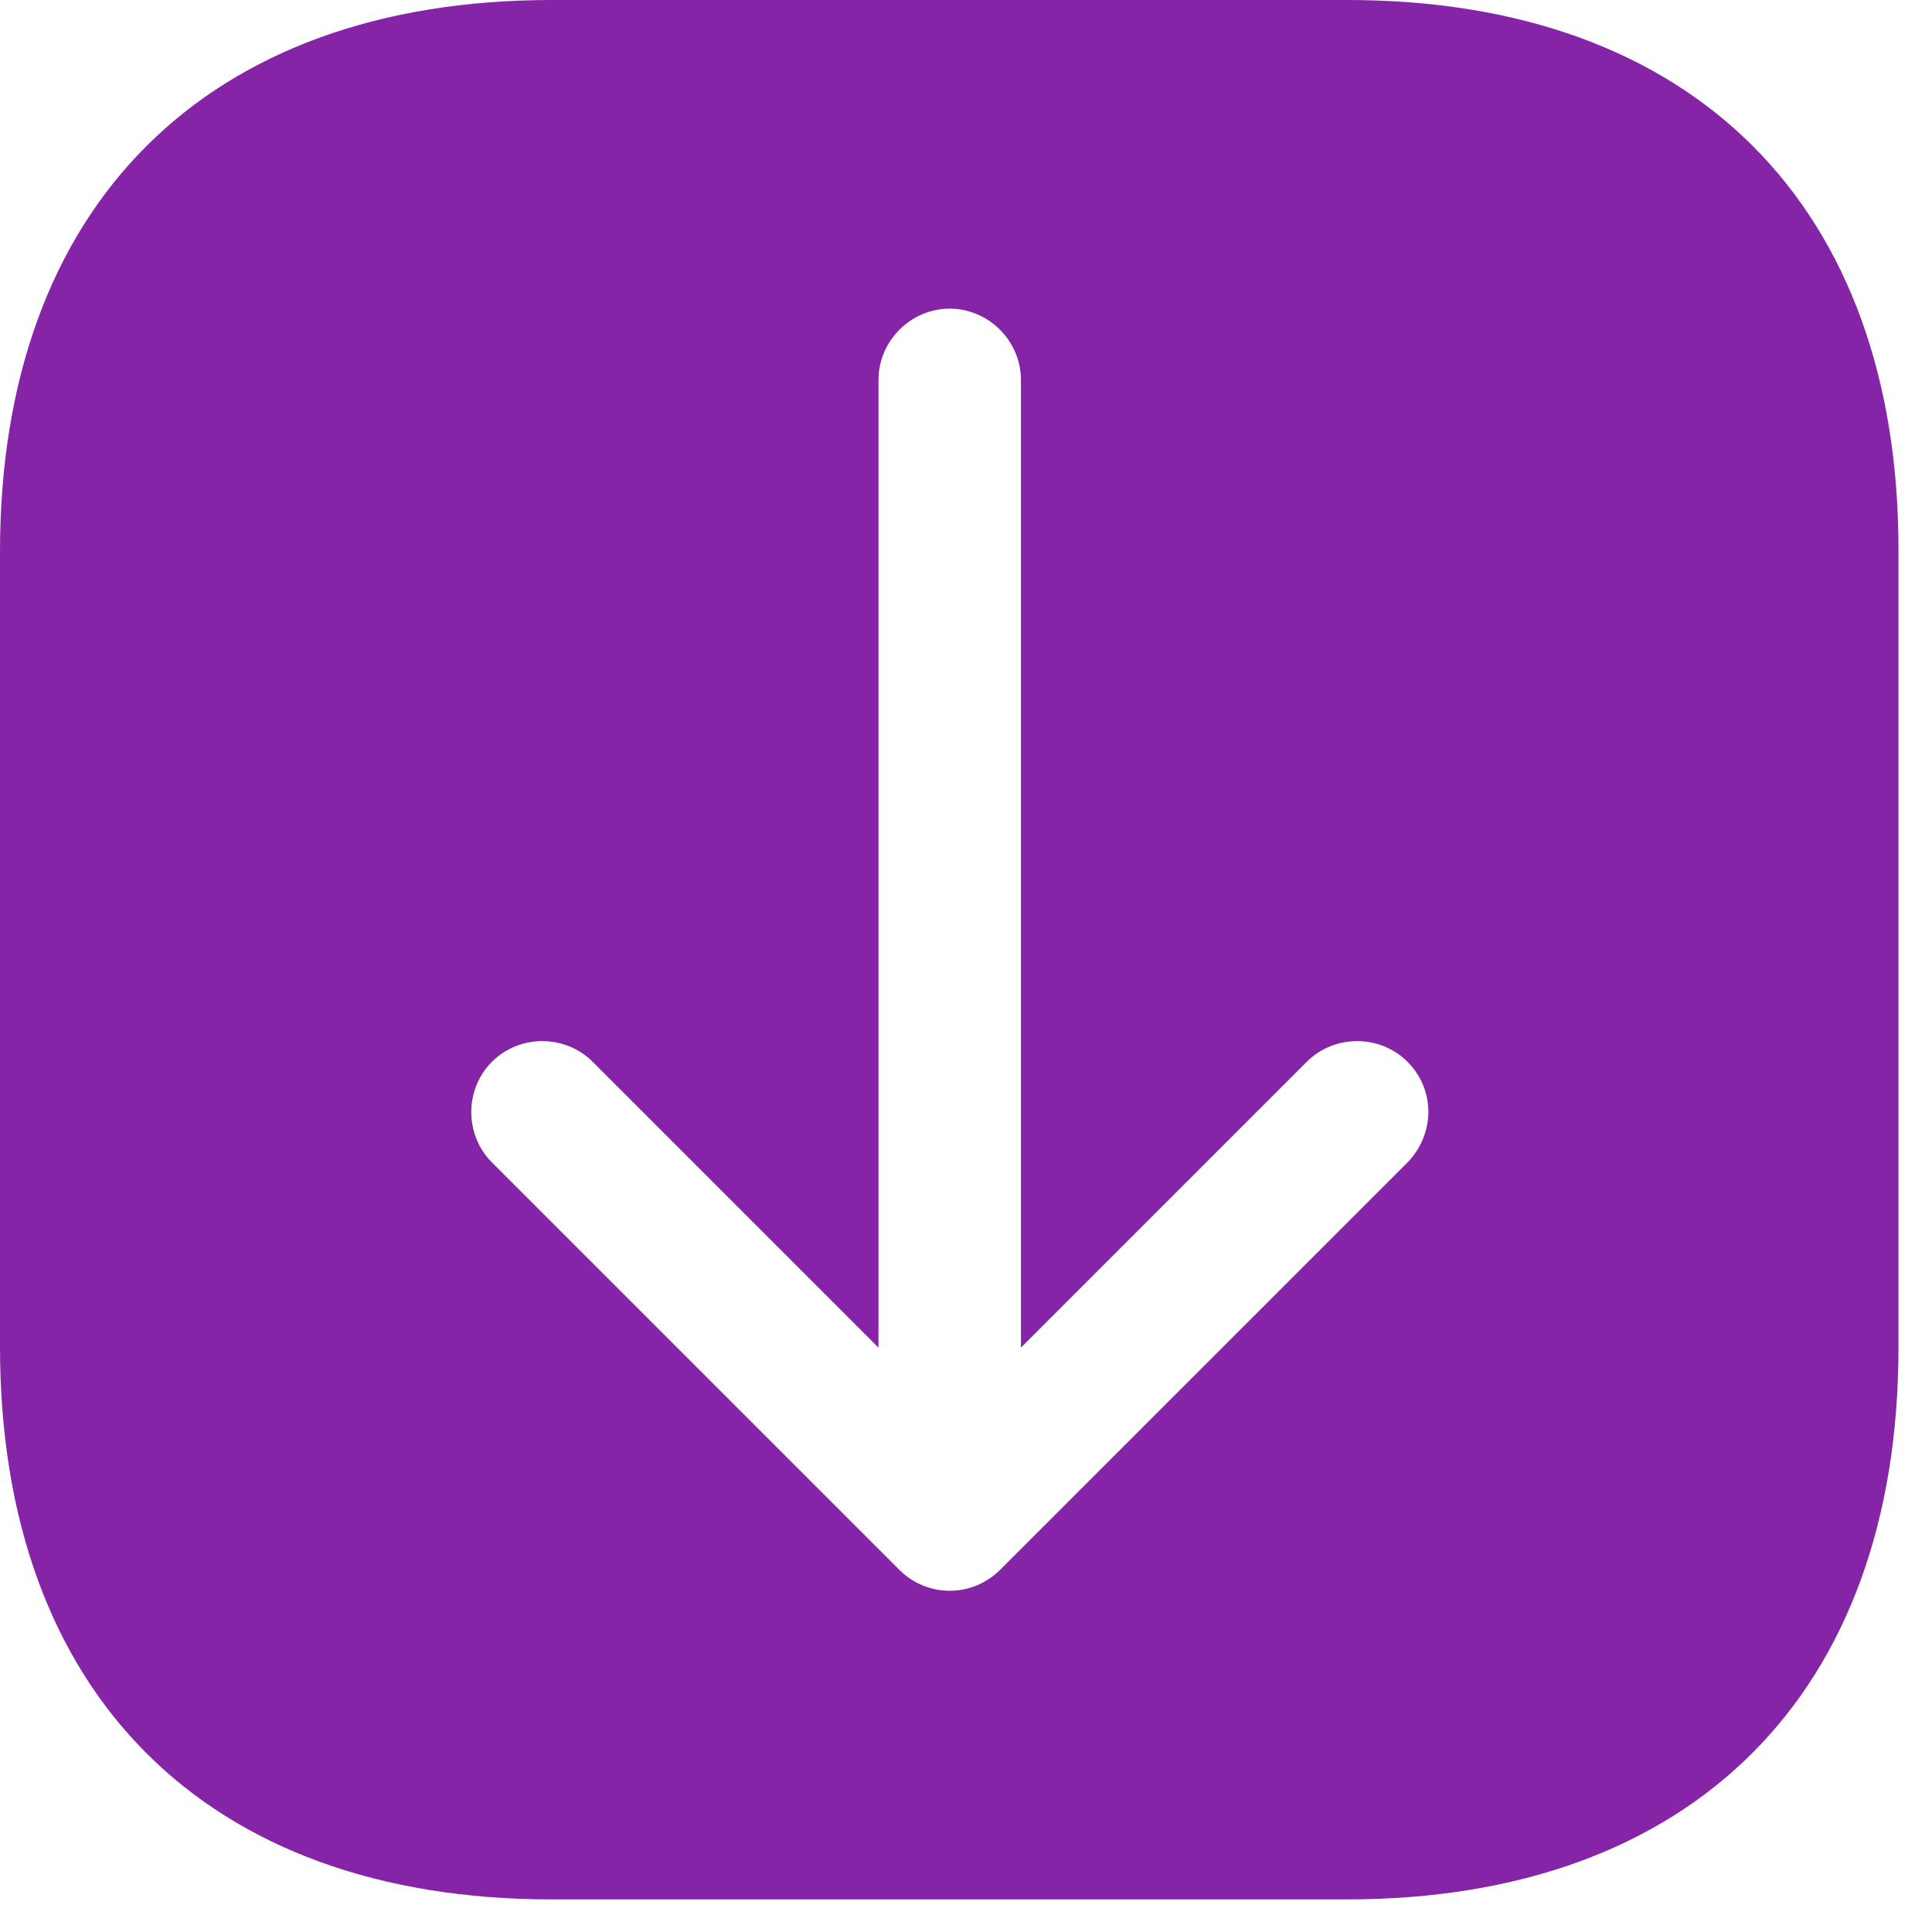
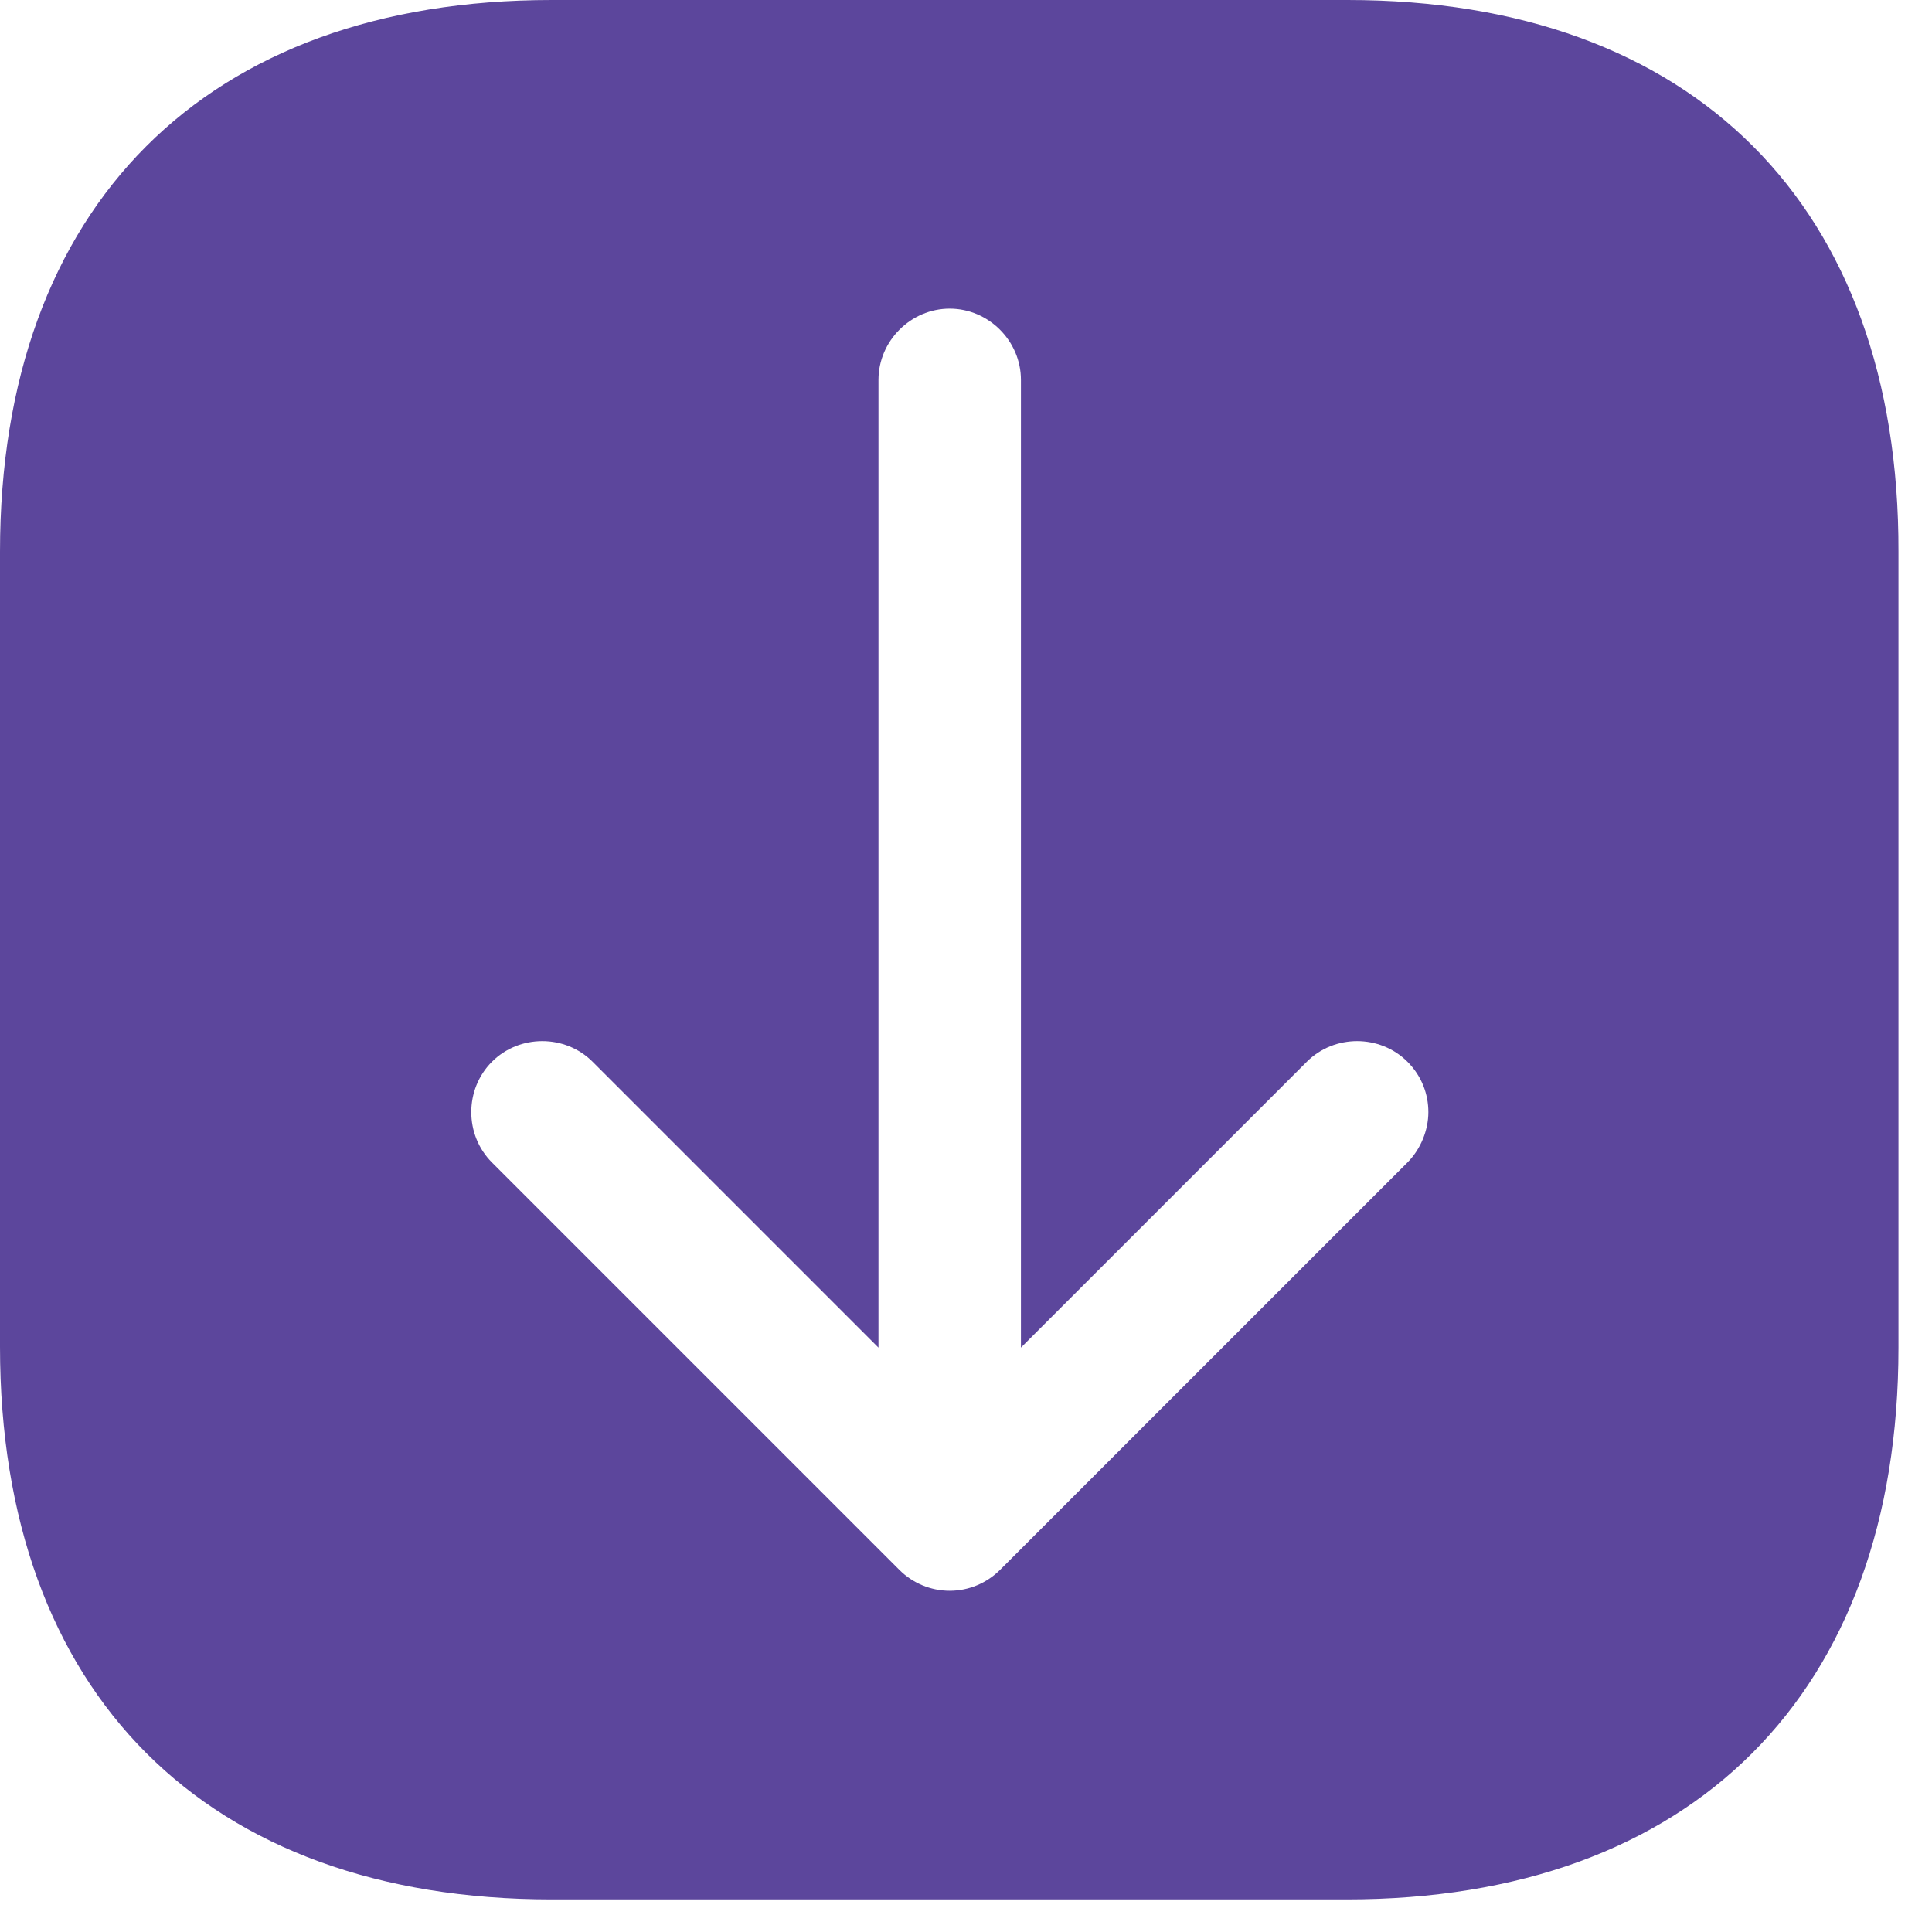
<svg xmlns="http://www.w3.org/2000/svg" width="53" height="53" viewBox="0 0 53 53" fill="none">
-   <path d="M36.969 0H15.137C5.654 0 0 5.654 0 15.137V36.943C0 46.453 5.654 52.106 15.137 52.106H36.943C46.426 52.106 52.08 46.453 52.08 36.969V15.137C52.106 5.654 46.453 0 36.969 0ZM38.611 31.889L27.434 43.066C27.069 43.43 26.574 43.639 26.053 43.639C25.532 43.639 25.037 43.43 24.672 43.066L13.495 31.889C12.74 31.133 12.74 29.883 13.495 29.127C14.251 28.372 15.502 28.372 16.257 29.127L24.099 36.969V10.421C24.099 9.353 24.985 8.467 26.053 8.467C27.121 8.467 28.007 9.353 28.007 10.421V36.969L35.849 29.127C36.604 28.372 37.855 28.372 38.611 29.127C39.001 29.518 39.184 30.013 39.184 30.508C39.184 31.003 38.975 31.524 38.611 31.889Z" fill="#8524A7" />
+   <path d="M36.969 0H15.137C5.654 0 0 5.654 0 15.137V36.943C0 46.453 5.654 52.106 15.137 52.106H36.943C46.426 52.106 52.08 46.453 52.08 36.969V15.137C52.106 5.654 46.453 0 36.969 0ZM38.611 31.889L27.434 43.066C27.069 43.43 26.574 43.639 26.053 43.639C25.532 43.639 25.037 43.43 24.672 43.066L13.495 31.889C12.74 31.133 12.74 29.883 13.495 29.127C14.251 28.372 15.502 28.372 16.257 29.127L24.099 36.969V10.421C24.099 9.353 24.985 8.467 26.053 8.467C27.121 8.467 28.007 9.353 28.007 10.421V36.969L35.849 29.127C36.604 28.372 37.855 28.372 38.611 29.127C39.001 29.518 39.184 30.013 39.184 30.508C39.184 31.003 38.975 31.524 38.611 31.889Z" fill="#5C469C" />
</svg>
